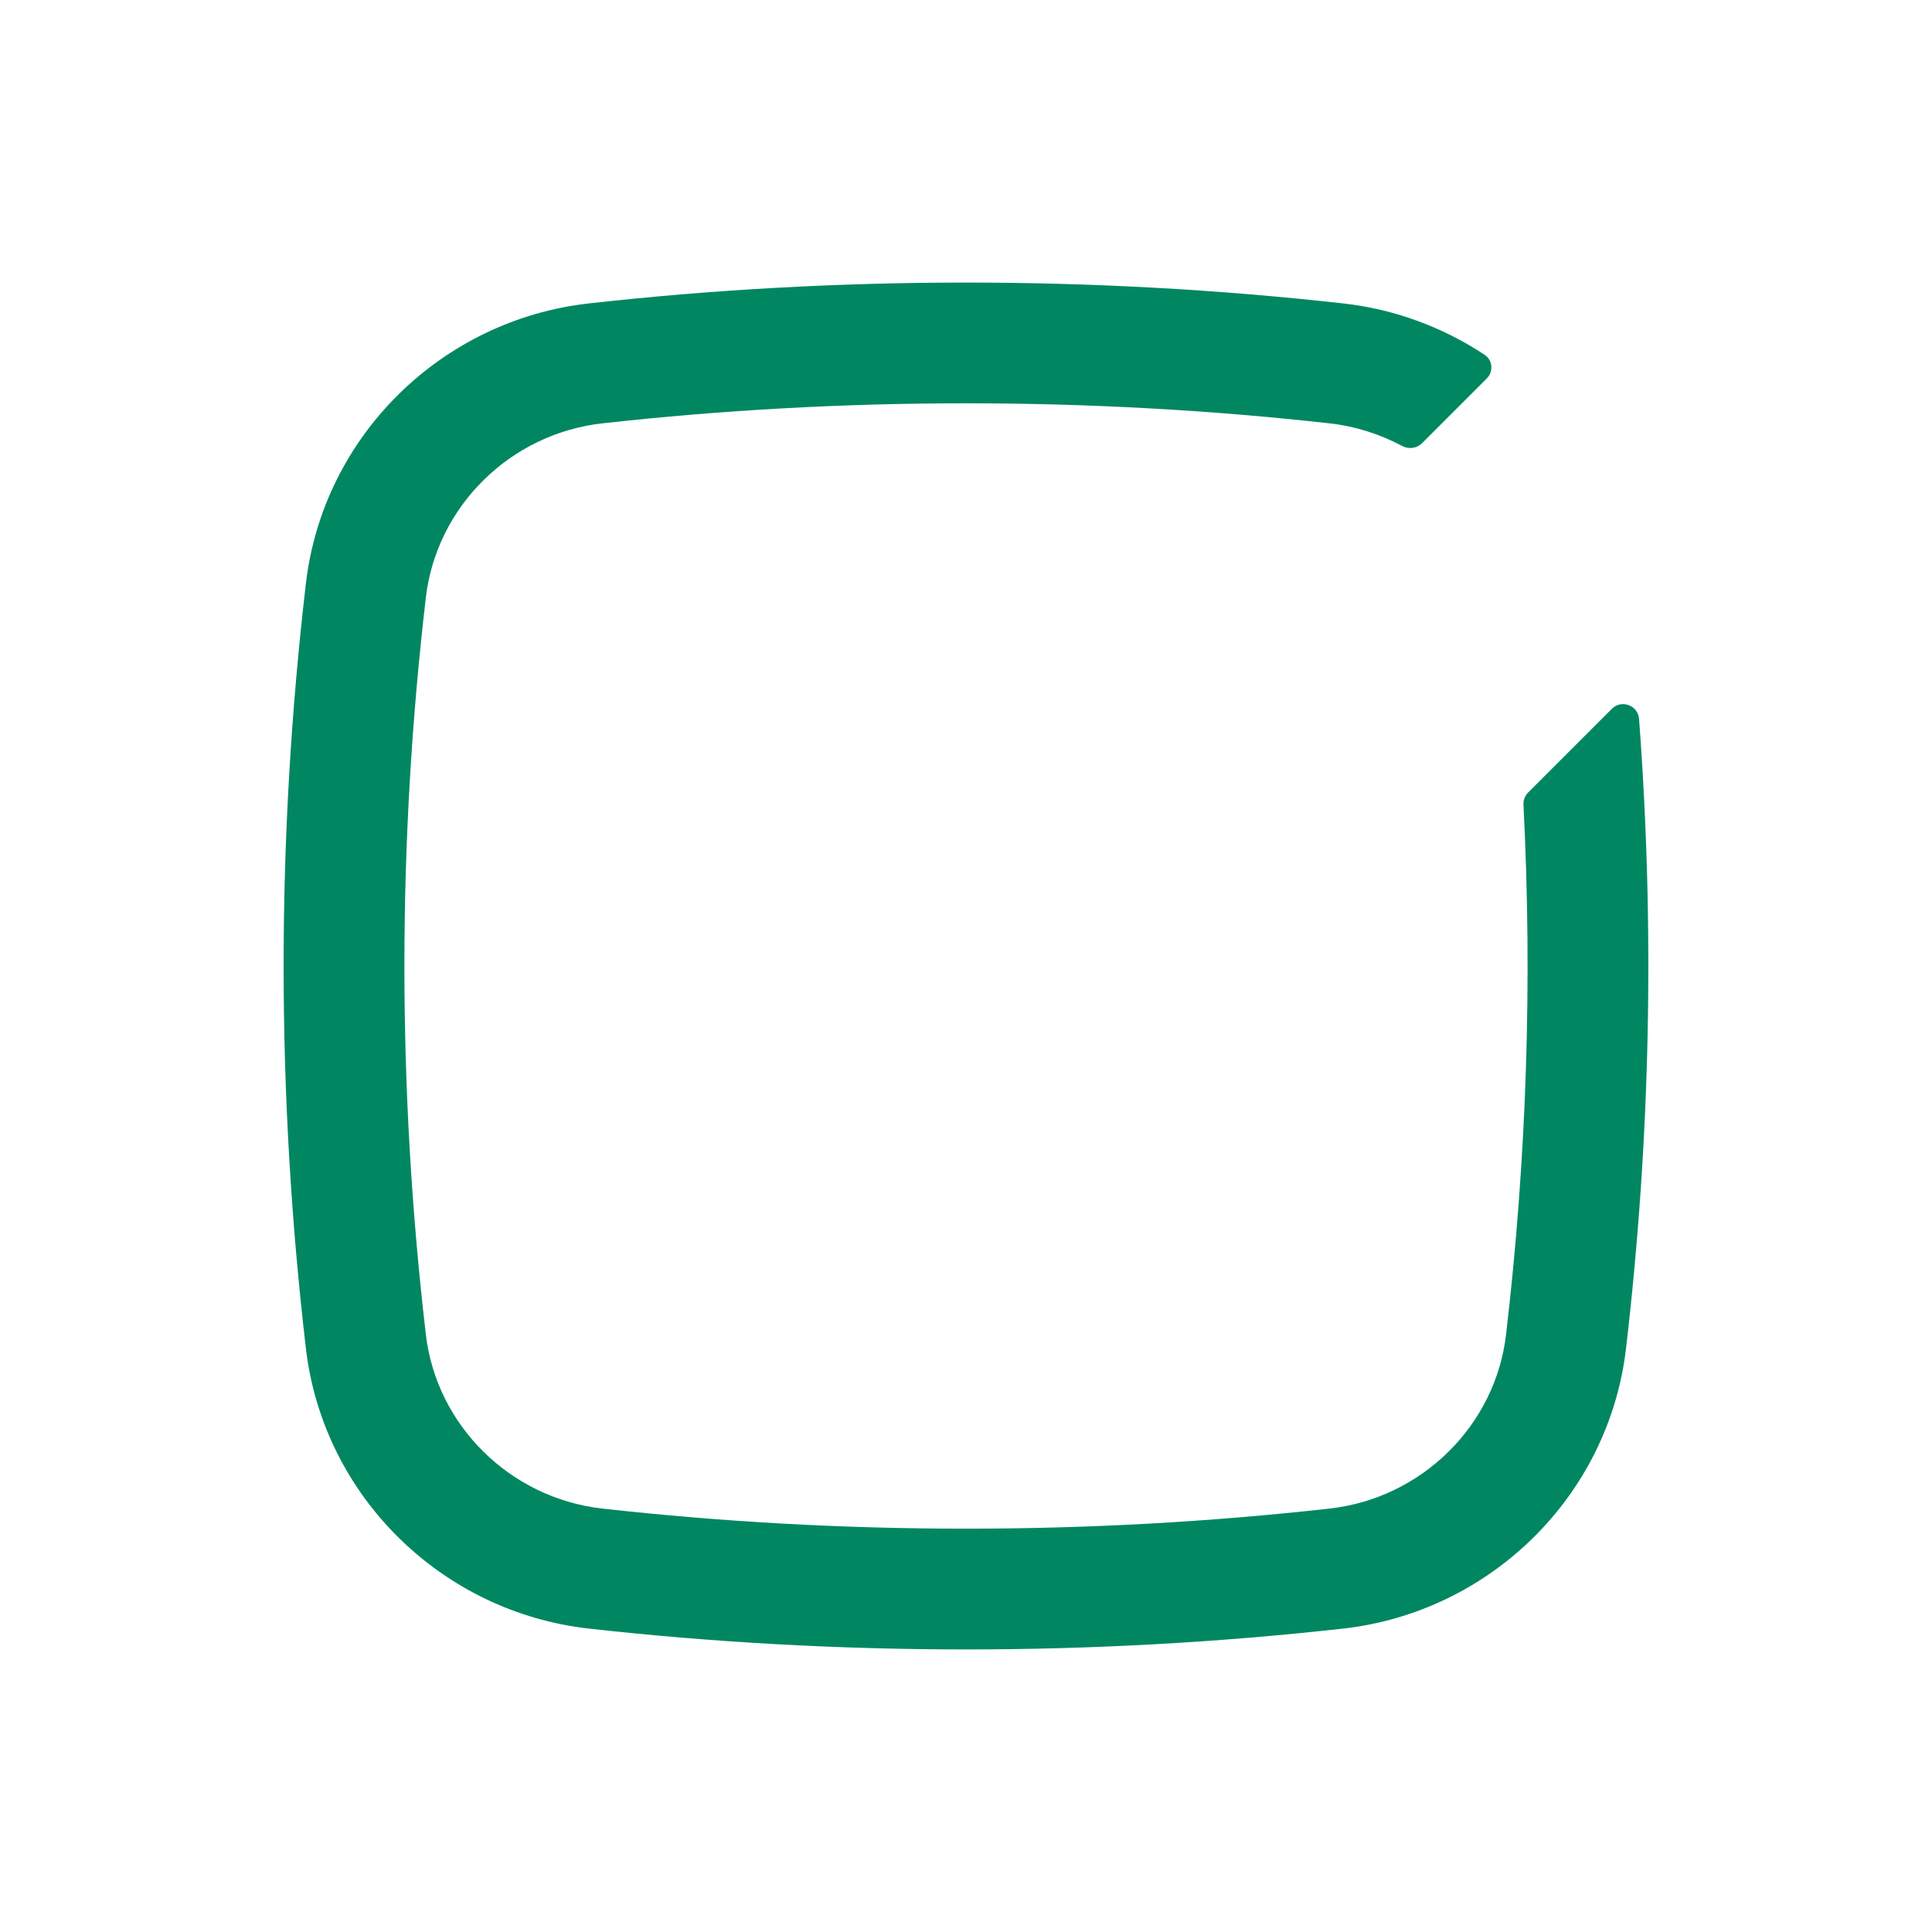
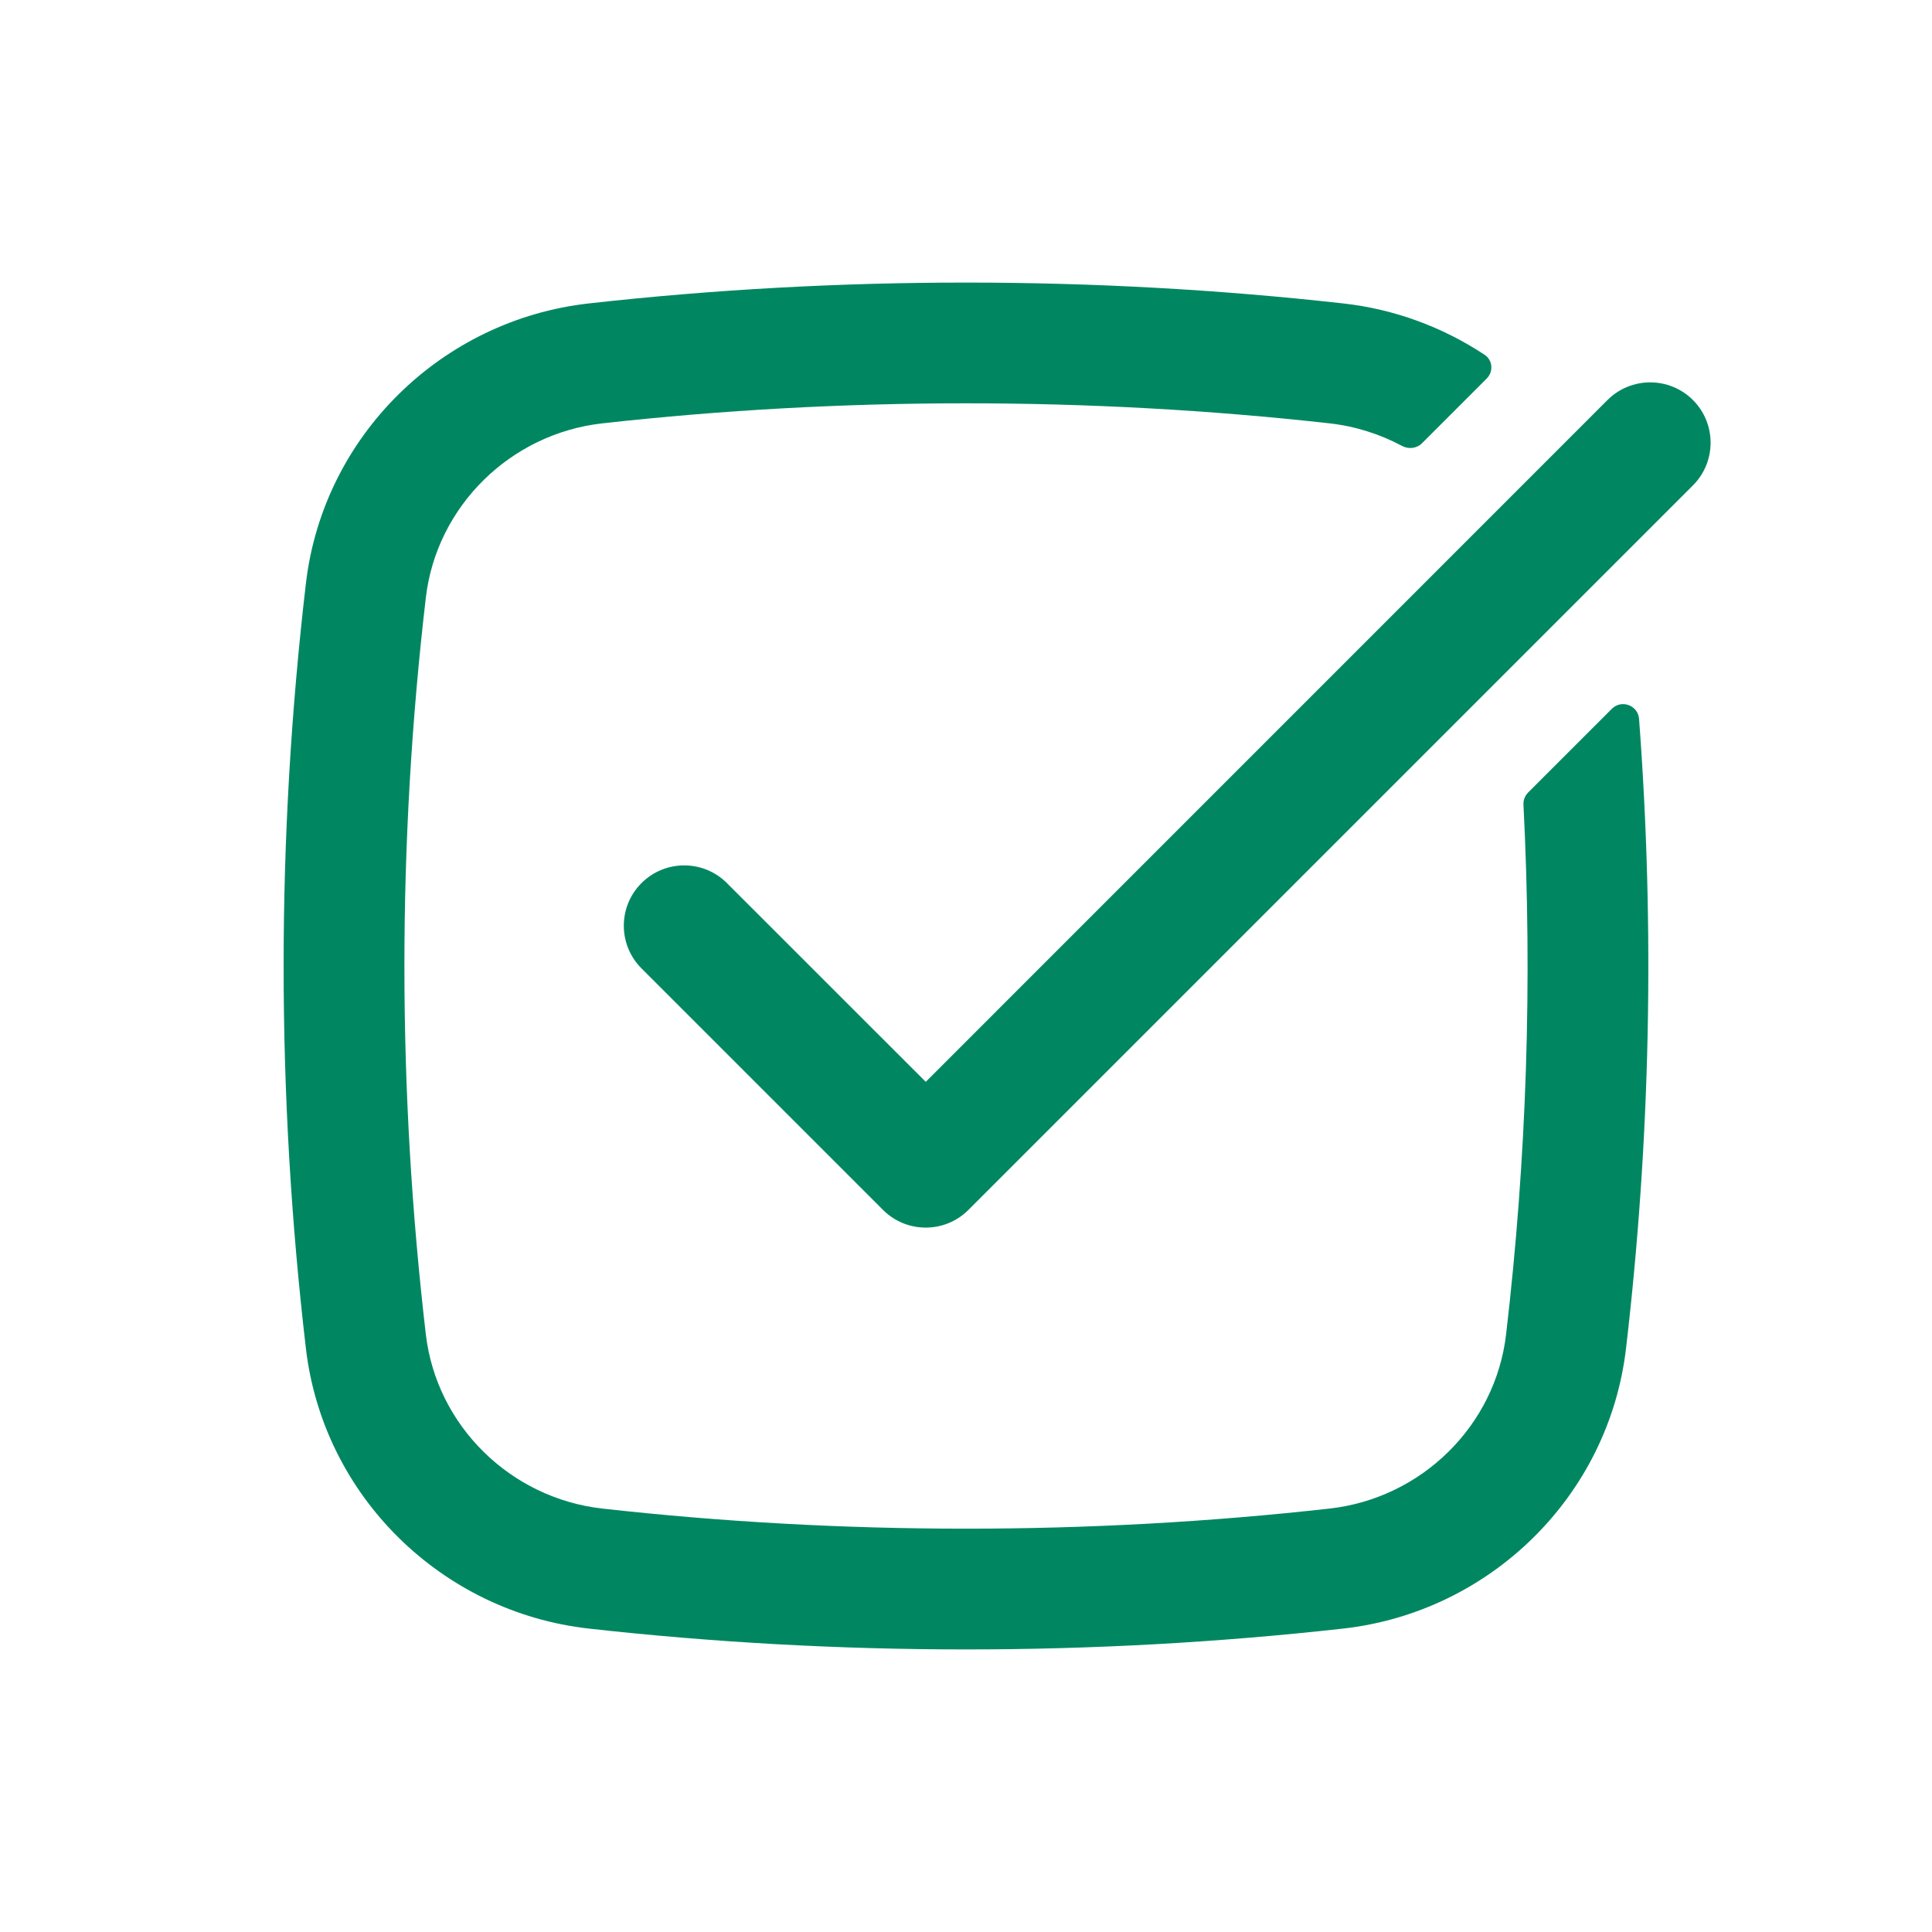
<svg xmlns="http://www.w3.org/2000/svg" width="24" height="24" viewBox="0 0 24 24" fill="none">
  <path d="M7.483 5.259C6.339 5.387 5.423 6.29 5.29 7.423C4.935 10.464 4.935 13.536 5.29 16.577C5.423 17.709 6.339 18.612 7.483 18.74C10.46 19.073 13.54 19.073 16.516 18.74C17.661 18.612 18.577 17.709 18.709 16.577C18.965 14.392 19.037 12.191 18.925 9.997C18.922 9.94 18.943 9.885 18.983 9.845L20.022 8.806C20.142 8.685 20.348 8.761 20.361 8.93C20.557 11.535 20.503 14.154 20.199 16.751C19.984 18.588 18.509 20.027 16.683 20.231C13.595 20.576 10.404 20.576 7.316 20.231C5.49 20.027 4.015 18.588 3.8 16.751C3.431 13.594 3.431 10.405 3.8 7.248C4.015 5.411 5.49 3.973 7.316 3.769C10.404 3.424 13.595 3.424 16.683 3.769C17.326 3.84 17.926 4.066 18.442 4.407C18.544 4.474 18.554 4.617 18.468 4.703L17.665 5.506C17.599 5.572 17.497 5.583 17.416 5.539C17.142 5.393 16.838 5.295 16.516 5.259C13.54 4.927 10.46 4.927 7.483 5.259Z" fill="#008761" />
-   <path d="M21.03 6.03C21.323 5.737 21.323 5.262 21.03 4.969C20.737 4.677 20.262 4.677 19.969 4.969L11.5 13.439L9.03 10.97C8.737 10.677 8.262 10.677 7.969 10.97C7.676 11.262 7.676 11.737 7.969 12.03L10.969 15.03C11.262 15.323 11.737 15.323 12.03 15.03L21.03 6.03Z" fill="#d" />
+   <path d="M21.03 6.03C21.323 5.737 21.323 5.262 21.03 4.969C20.737 4.677 20.262 4.677 19.969 4.969L11.5 13.439L9.03 10.97C8.737 10.677 8.262 10.677 7.969 10.97C7.676 11.262 7.676 11.737 7.969 12.03L10.969 15.03C11.262 15.323 11.737 15.323 12.03 15.03L21.03 6.03Z" fill="#008761" />
</svg>
